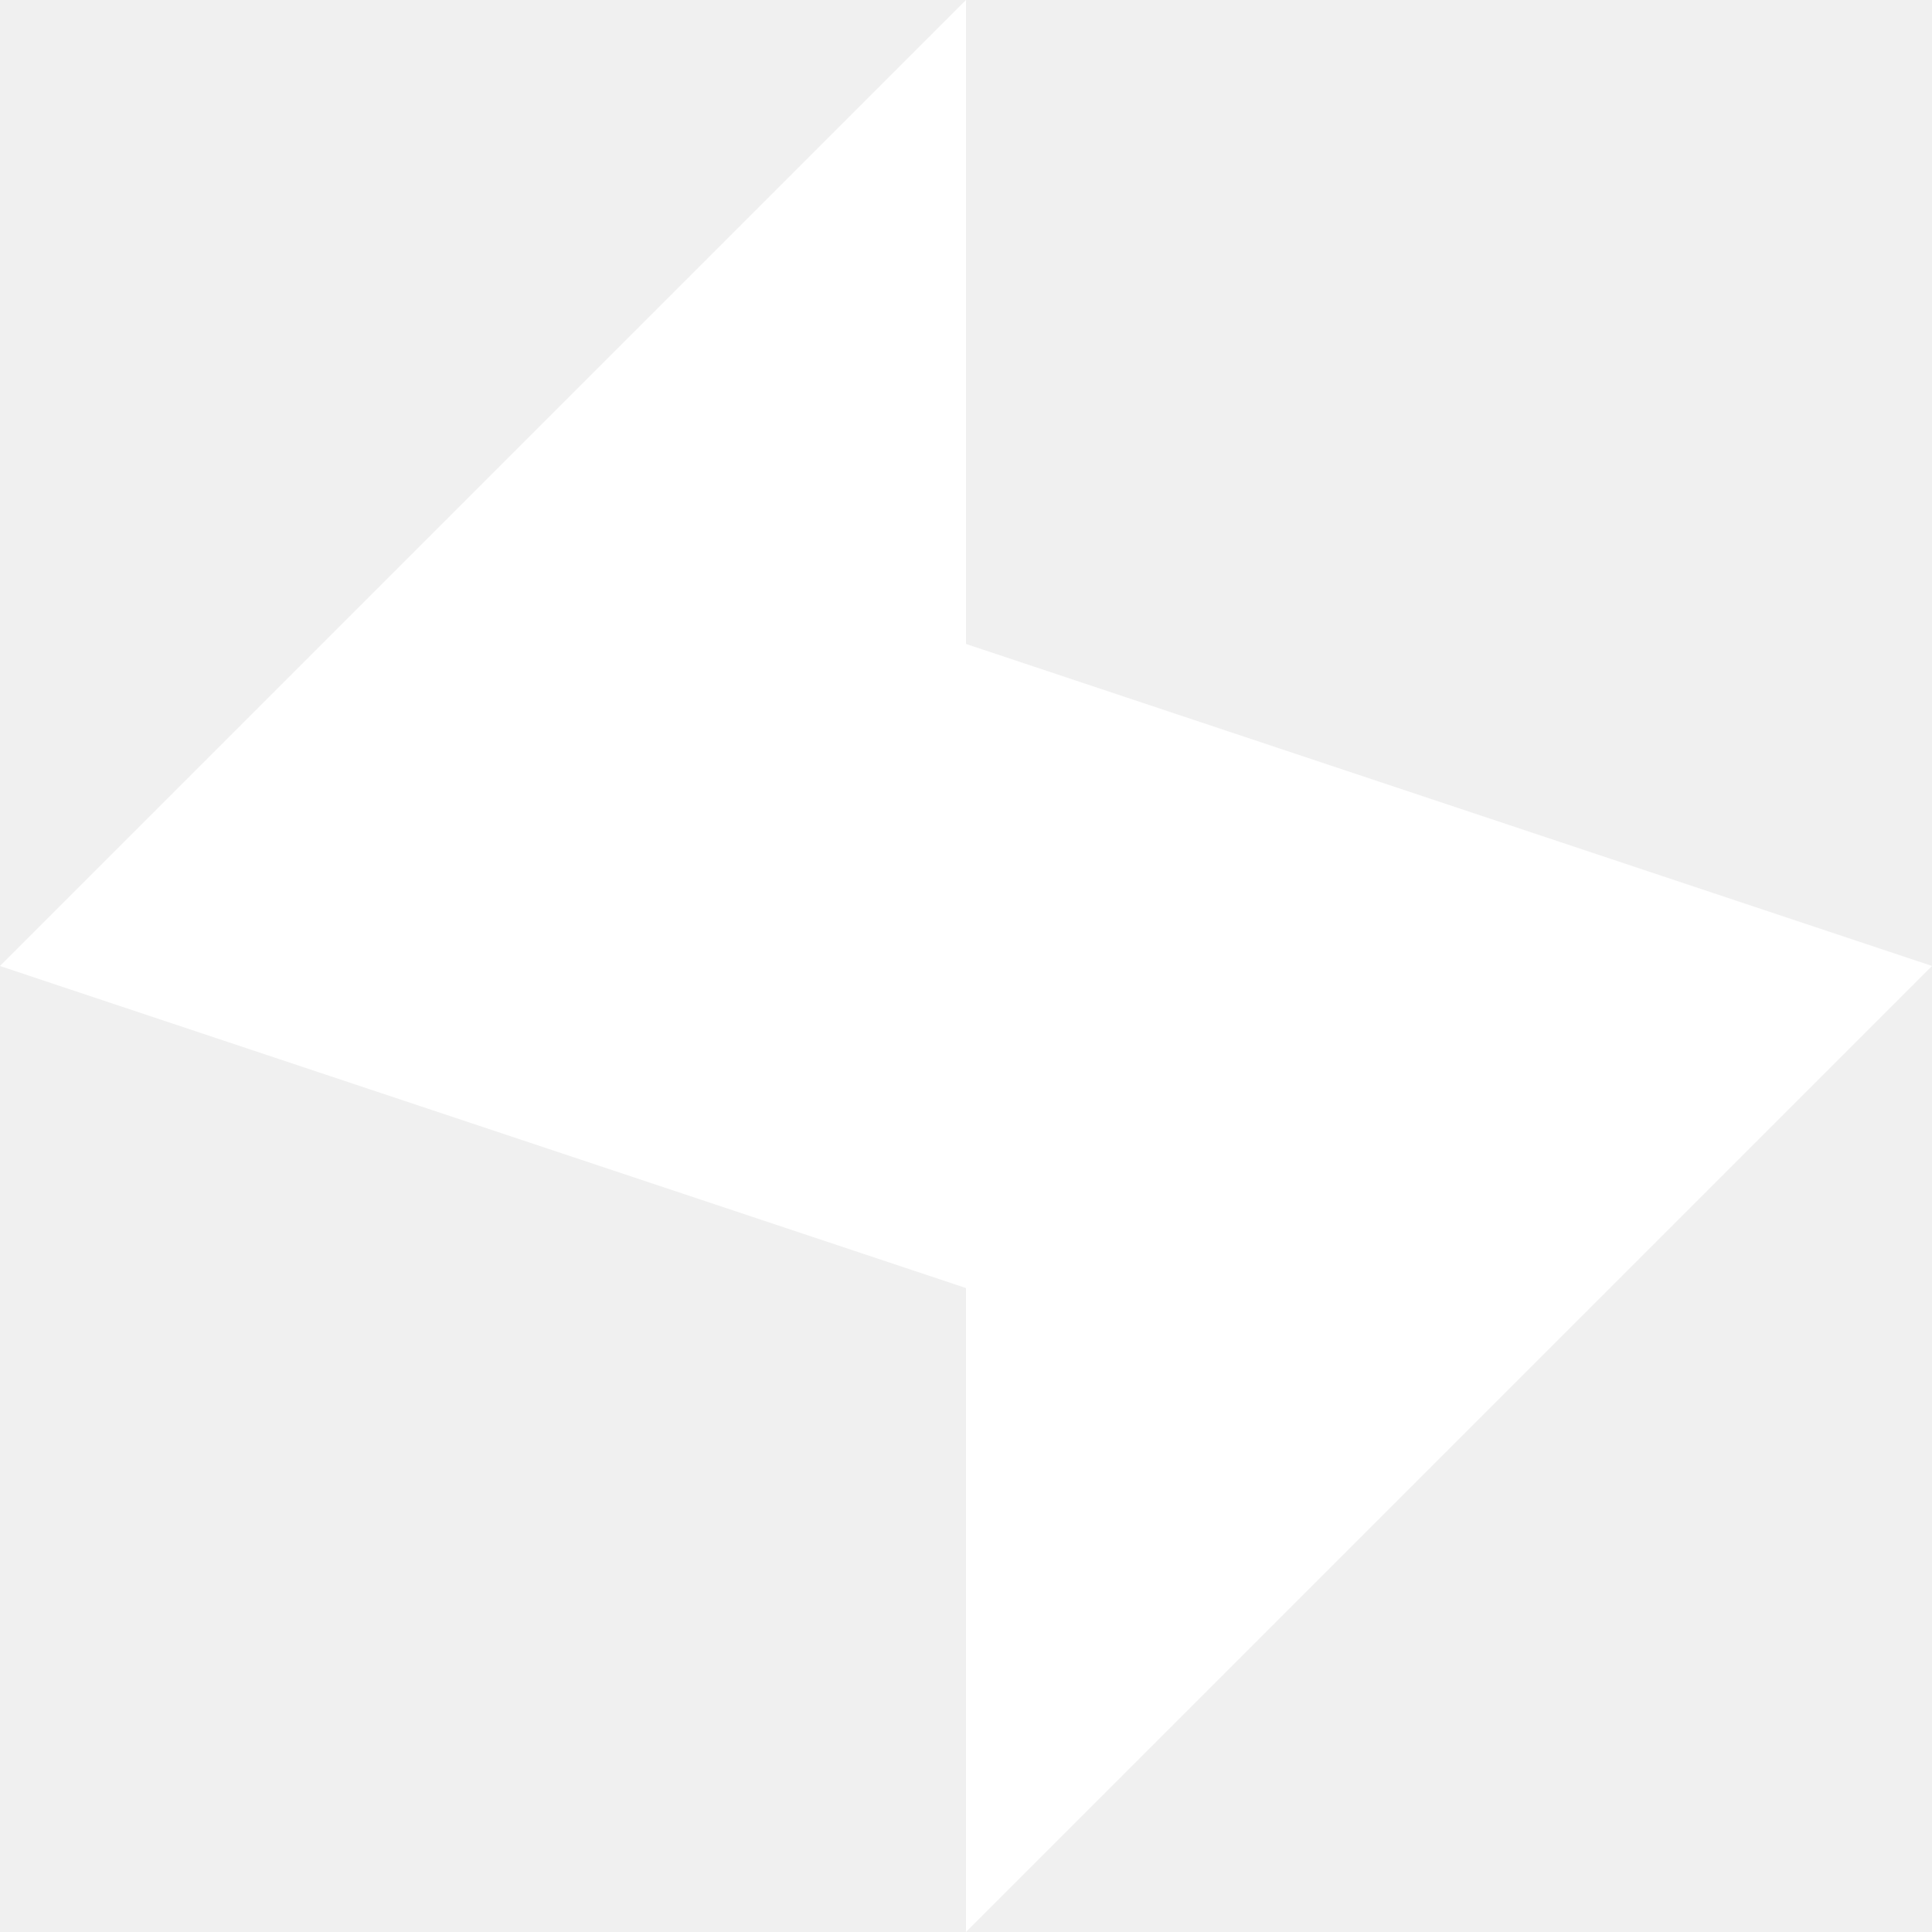
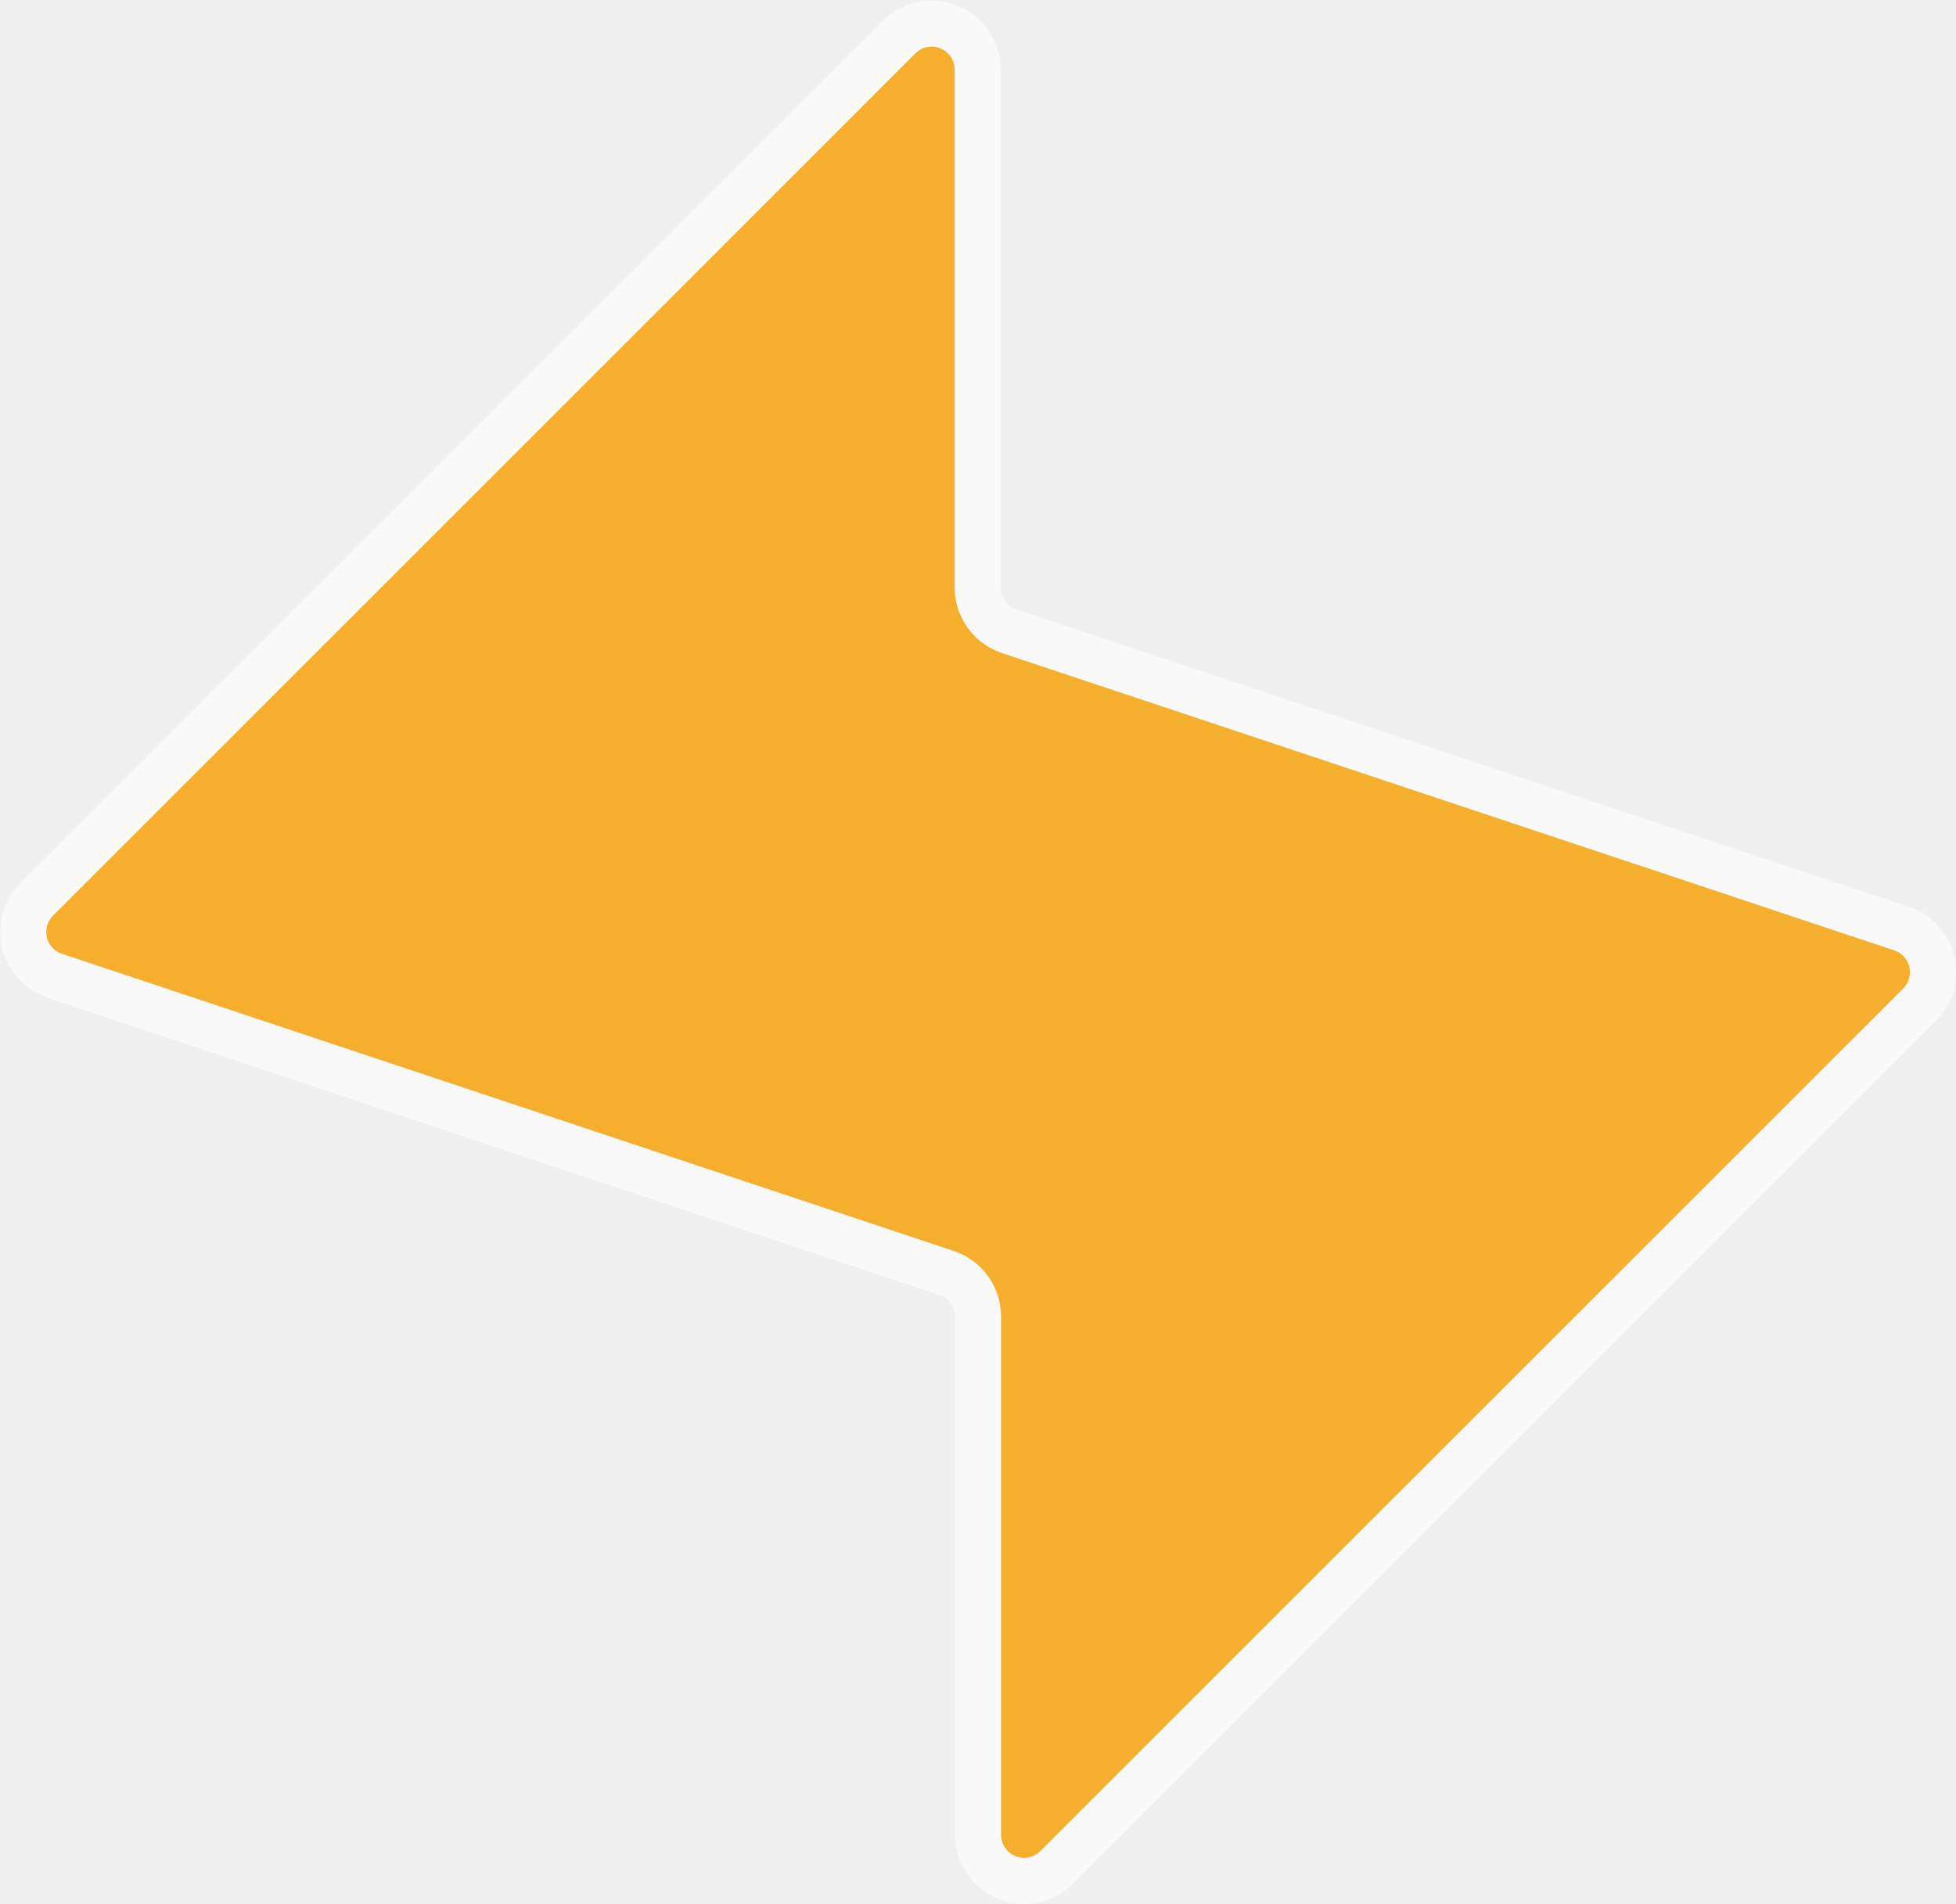
- <svg xmlns="http://www.w3.org/2000/svg" viewBox="0 0 353.5 353.5">
+ <svg xmlns="http://www.w3.org/2000/svg" viewBox="0 0 212.49 206.88">
  <defs>
-     <style>.cls-1{fill:#fff;}</style>
+     <style>.cls-1{fill:#f6ae2d;stroke:#faf9f9;stroke-miterlimit:10;stroke-width:5px;}</style>
  </defs>
  <g id="Layer_2" data-name="Layer 2">
-     <g id="volty">
-       <polygon id="logo" class="cls-1" points="176.75 0 0 176.75 176.75 235.67 176.75 353.5 353.5 176.75 176.75 117.83 176.75 0" />
+     <g id="shoply">
+       <path id="logo" class="cls-1" d="M97.71,4,4,97.72A5,5,0,0,0,5.92,106l96.91,32.3a5,5,0,0,1,3.42,4.74v56.33a5,5,0,0,0,8.53,3.53l93.75-93.74a5,5,0,0,0-2-8.28l-96.91-32.3a5,5,0,0,1-3.41-4.74V7.51A5,5,0,0,0,97.71,4Z" />
    </g>
  </g>
</svg>
